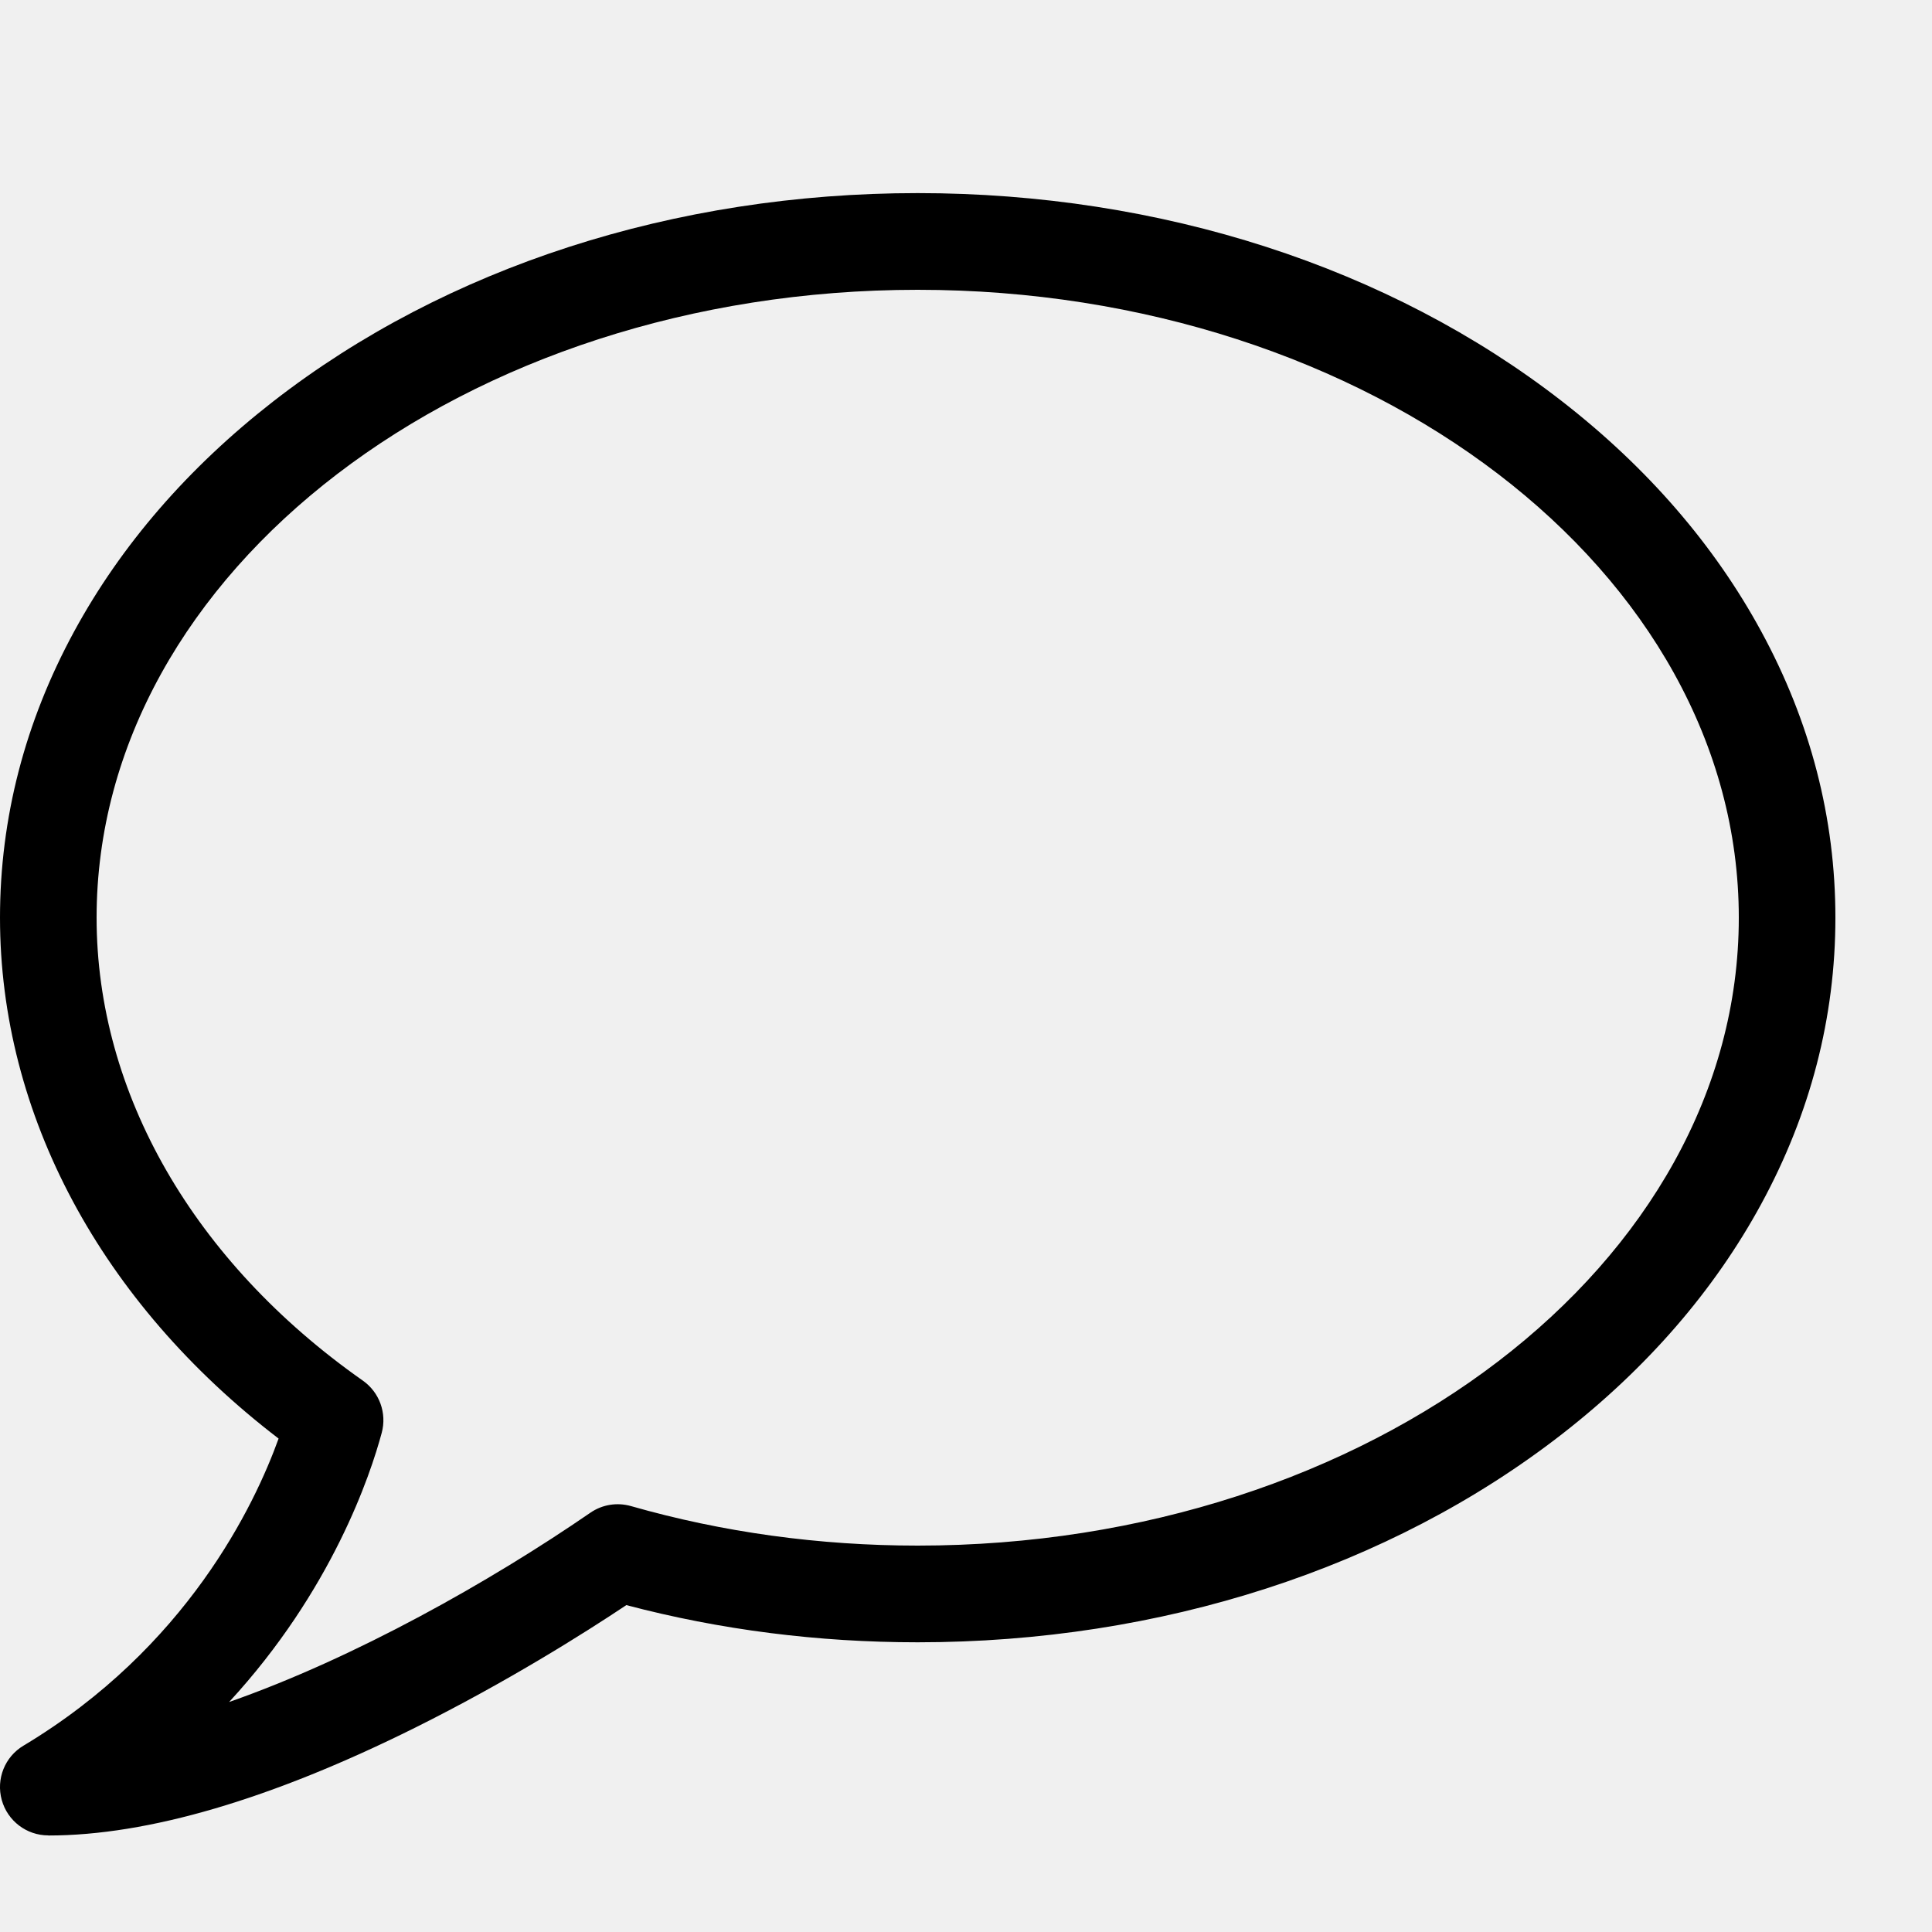
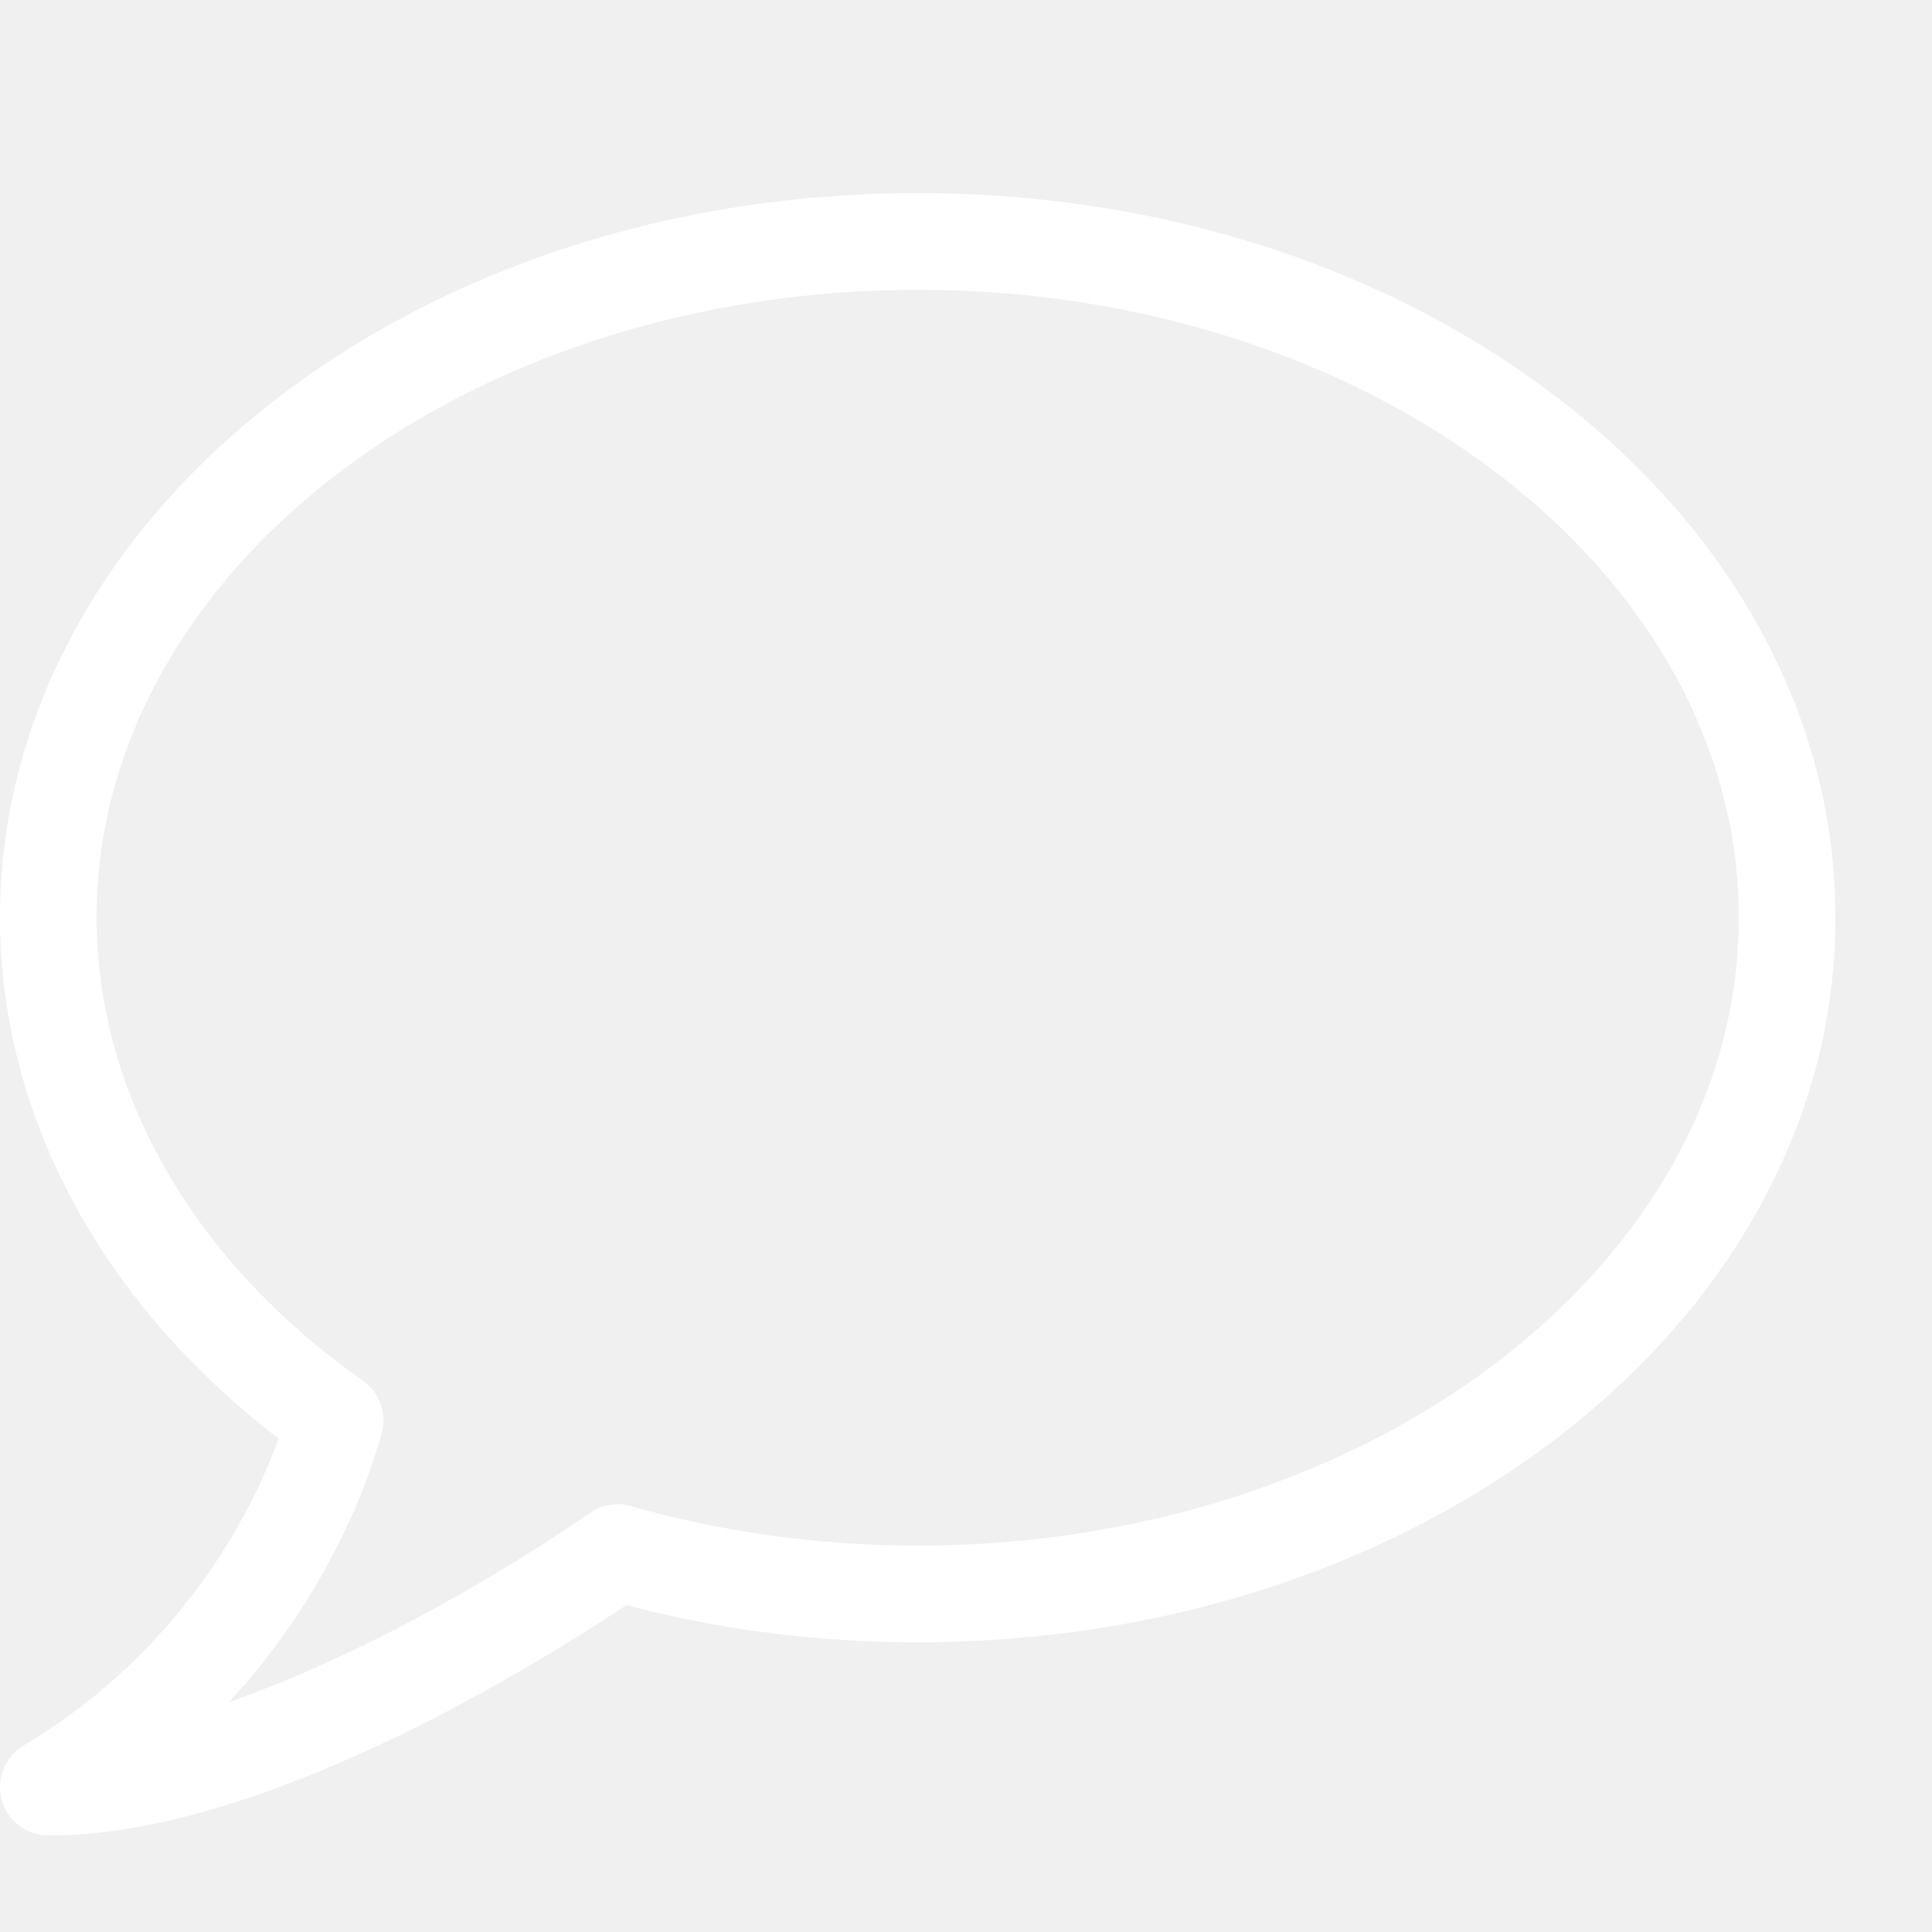
<svg xmlns="http://www.w3.org/2000/svg" version="1.1" width="20" height="20" viewBox="0 0 20 20">
-   <path fill="#000000" d="M0.5 19c-0.225 0-0.422-0.15-0.482-0.367s0.032-0.447 0.225-0.562c1.691-1.014 2.392-2.489 2.641-3.179-1.838-1.407-2.884-3.354-2.884-5.392 0-1.029 0.258-2.026 0.768-2.964 0.486-0.894 1.18-1.695 2.061-2.381 1.787-1.39 4.156-2.156 6.671-2.156s4.884 0.766 6.671 2.156c0.881 0.685 1.575 1.486 2.061 2.381 0.51 0.937 0.768 1.934 0.768 2.964s-0.258 2.026-0.768 2.964c-0.486 0.894-1.18 1.695-2.061 2.381-1.787 1.39-4.156 2.156-6.671 2.156-1.033 0-2.047-0.129-3.016-0.385-0.429 0.286-1.231 0.793-2.189 1.27-1.488 0.74-2.764 1.115-3.794 1.115zM9.5 3c-4.687 0-8.5 2.916-8.5 6.5 0 1.815 1.005 3.562 2.756 4.792 0.172 0.121 0.25 0.336 0.196 0.539-0.117 0.436-0.515 1.633-1.58 2.788 1.302-0.456 2.704-1.247 3.739-1.959 0.123-0.085 0.277-0.11 0.421-0.069 0.948 0.271 1.947 0.409 2.968 0.409 4.687 0 8.5-2.916 8.5-6.5s-3.813-6.5-8.5-6.5z" />
+   <path fill="#ffffff" d="M0.5 19c-0.225 0-0.422-0.15-0.482-0.367s0.032-0.447 0.225-0.562c1.691-1.014 2.392-2.489 2.641-3.179-1.838-1.407-2.884-3.354-2.884-5.392 0-1.029 0.258-2.026 0.768-2.964 0.486-0.894 1.18-1.695 2.061-2.381 1.787-1.39 4.156-2.156 6.671-2.156s4.884 0.766 6.671 2.156c0.881 0.685 1.575 1.486 2.061 2.381 0.51 0.937 0.768 1.934 0.768 2.964s-0.258 2.026-0.768 2.964c-0.486 0.894-1.18 1.695-2.061 2.381-1.787 1.39-4.156 2.156-6.671 2.156-1.033 0-2.047-0.129-3.016-0.385-0.429 0.286-1.231 0.793-2.189 1.27-1.488 0.74-2.764 1.115-3.794 1.115zM9.5 3c-4.687 0-8.5 2.916-8.5 6.5 0 1.815 1.005 3.562 2.756 4.792 0.172 0.121 0.25 0.336 0.196 0.539-0.117 0.436-0.515 1.633-1.58 2.788 1.302-0.456 2.704-1.247 3.739-1.959 0.123-0.085 0.277-0.11 0.421-0.069 0.948 0.271 1.947 0.409 2.968 0.409 4.687 0 8.5-2.916 8.5-6.5s-3.813-6.5-8.5-6.5z" />
</svg>
